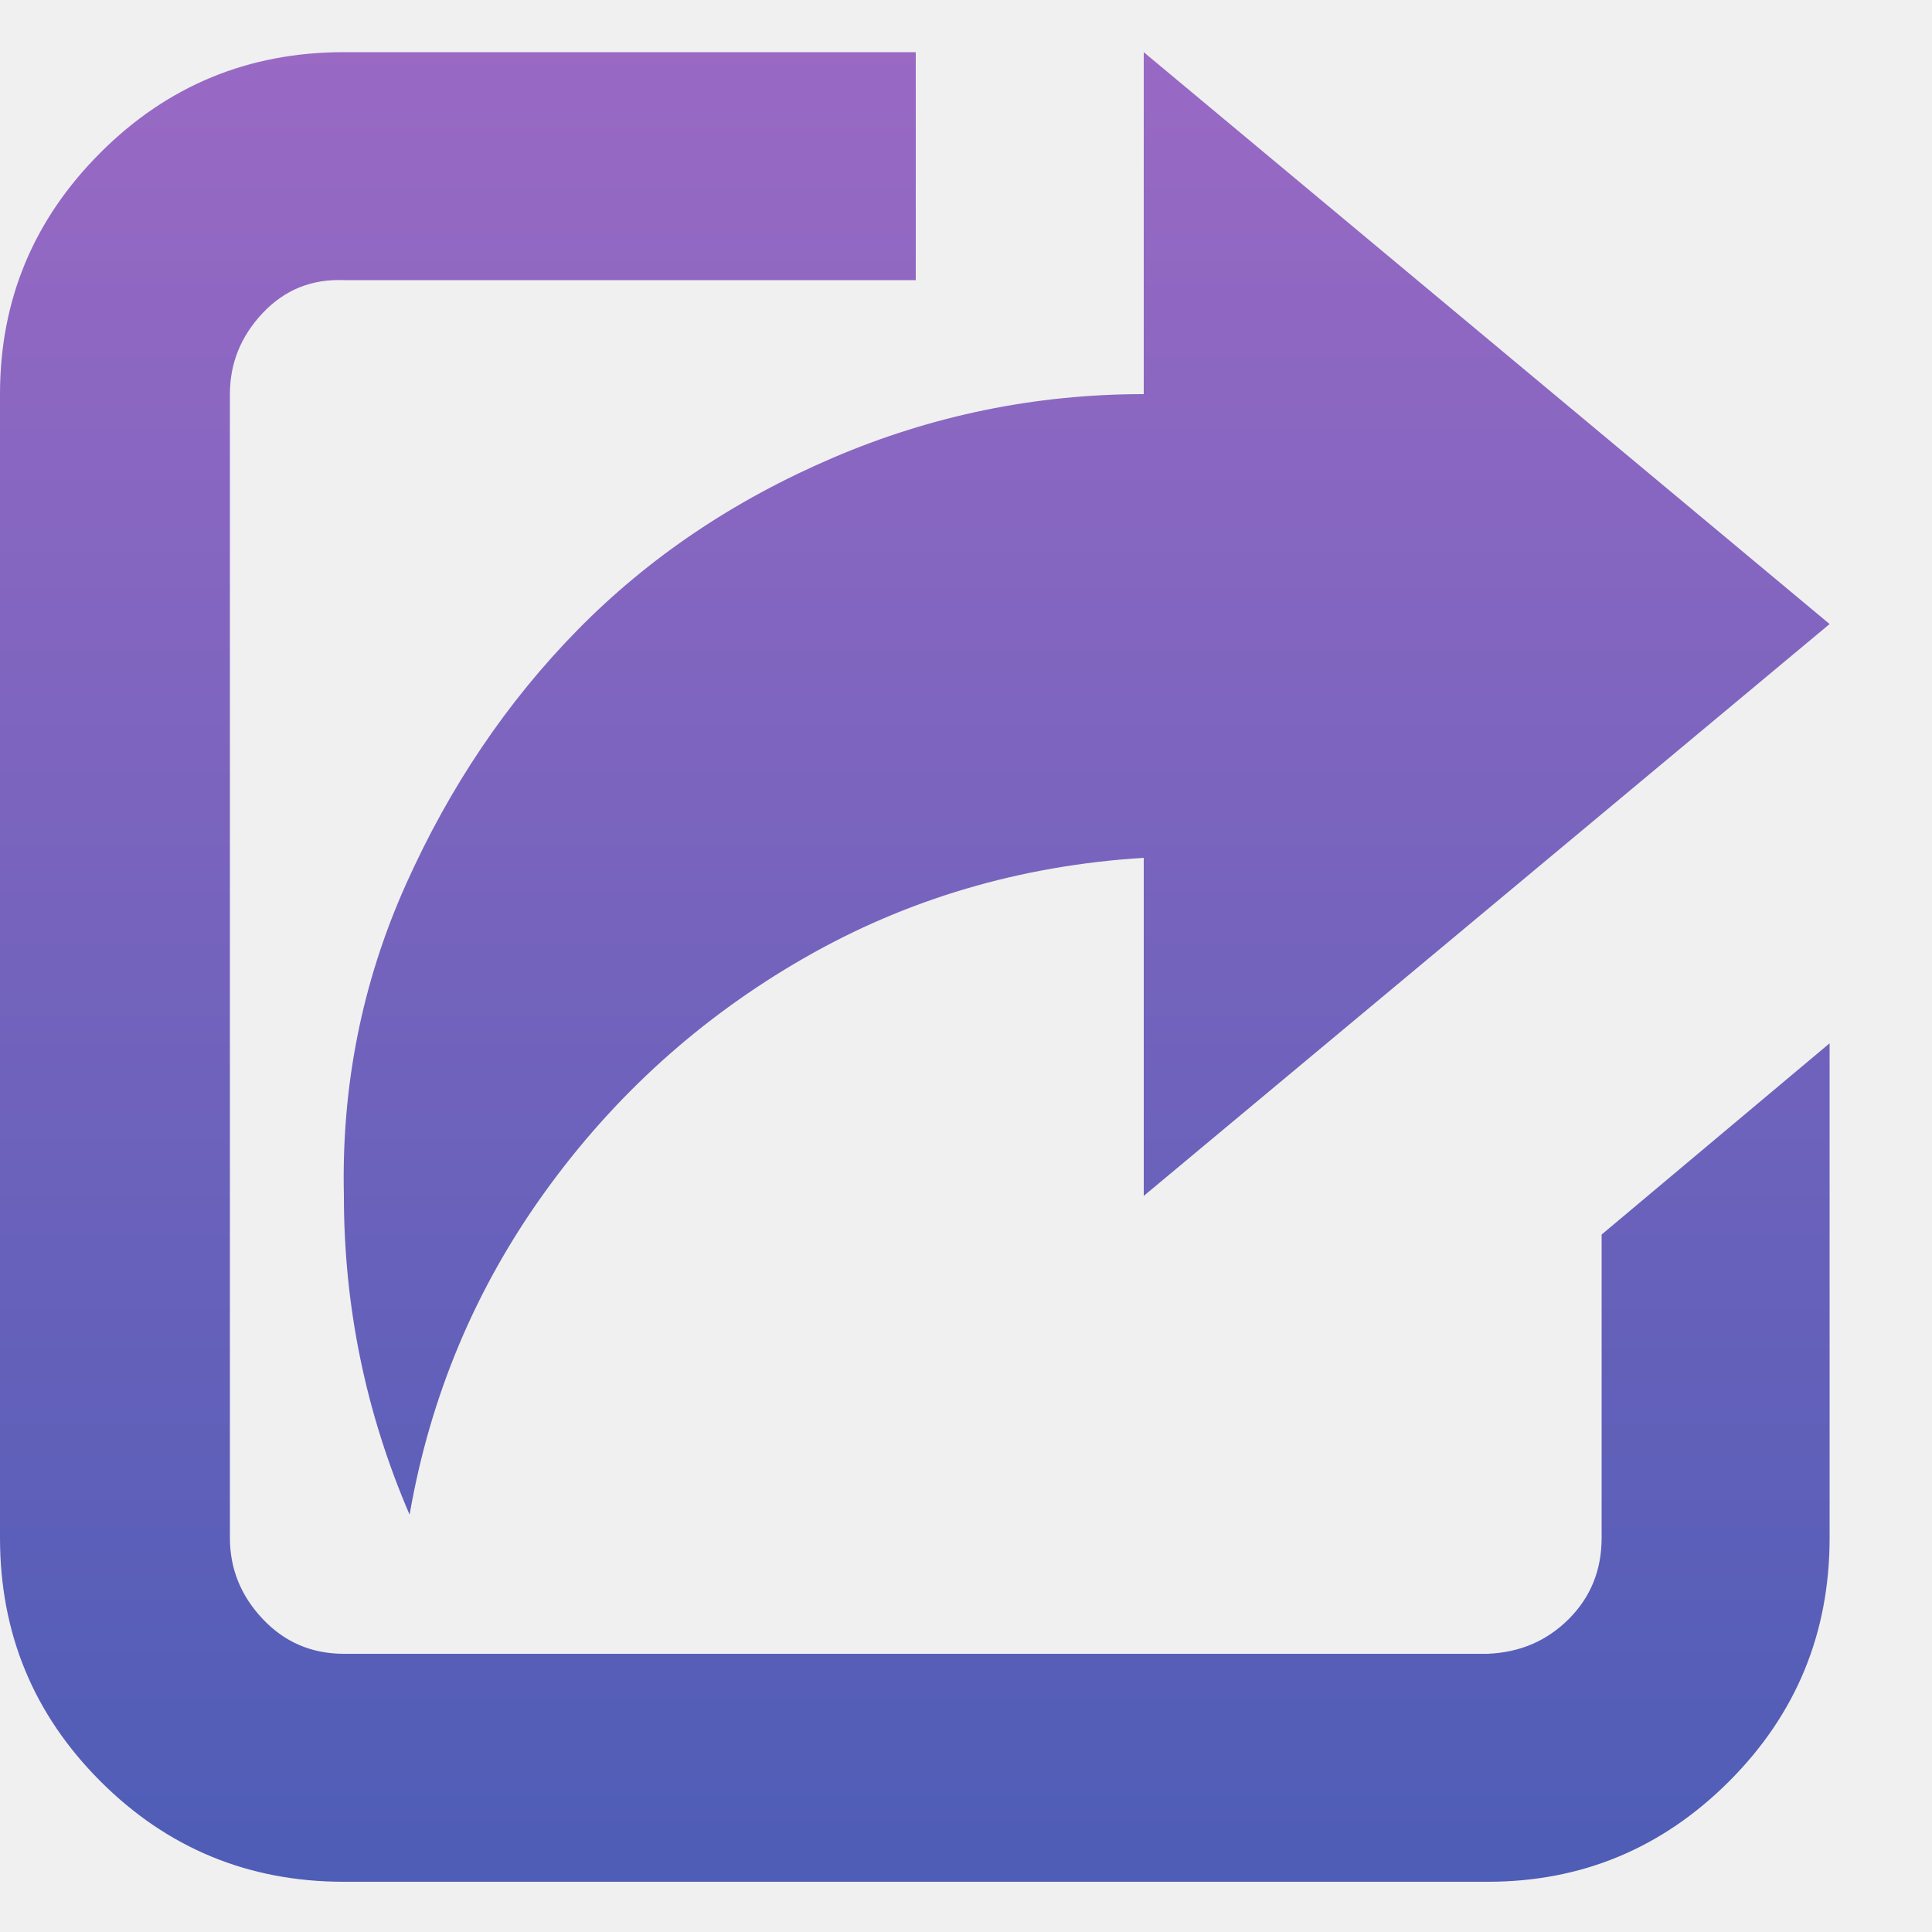
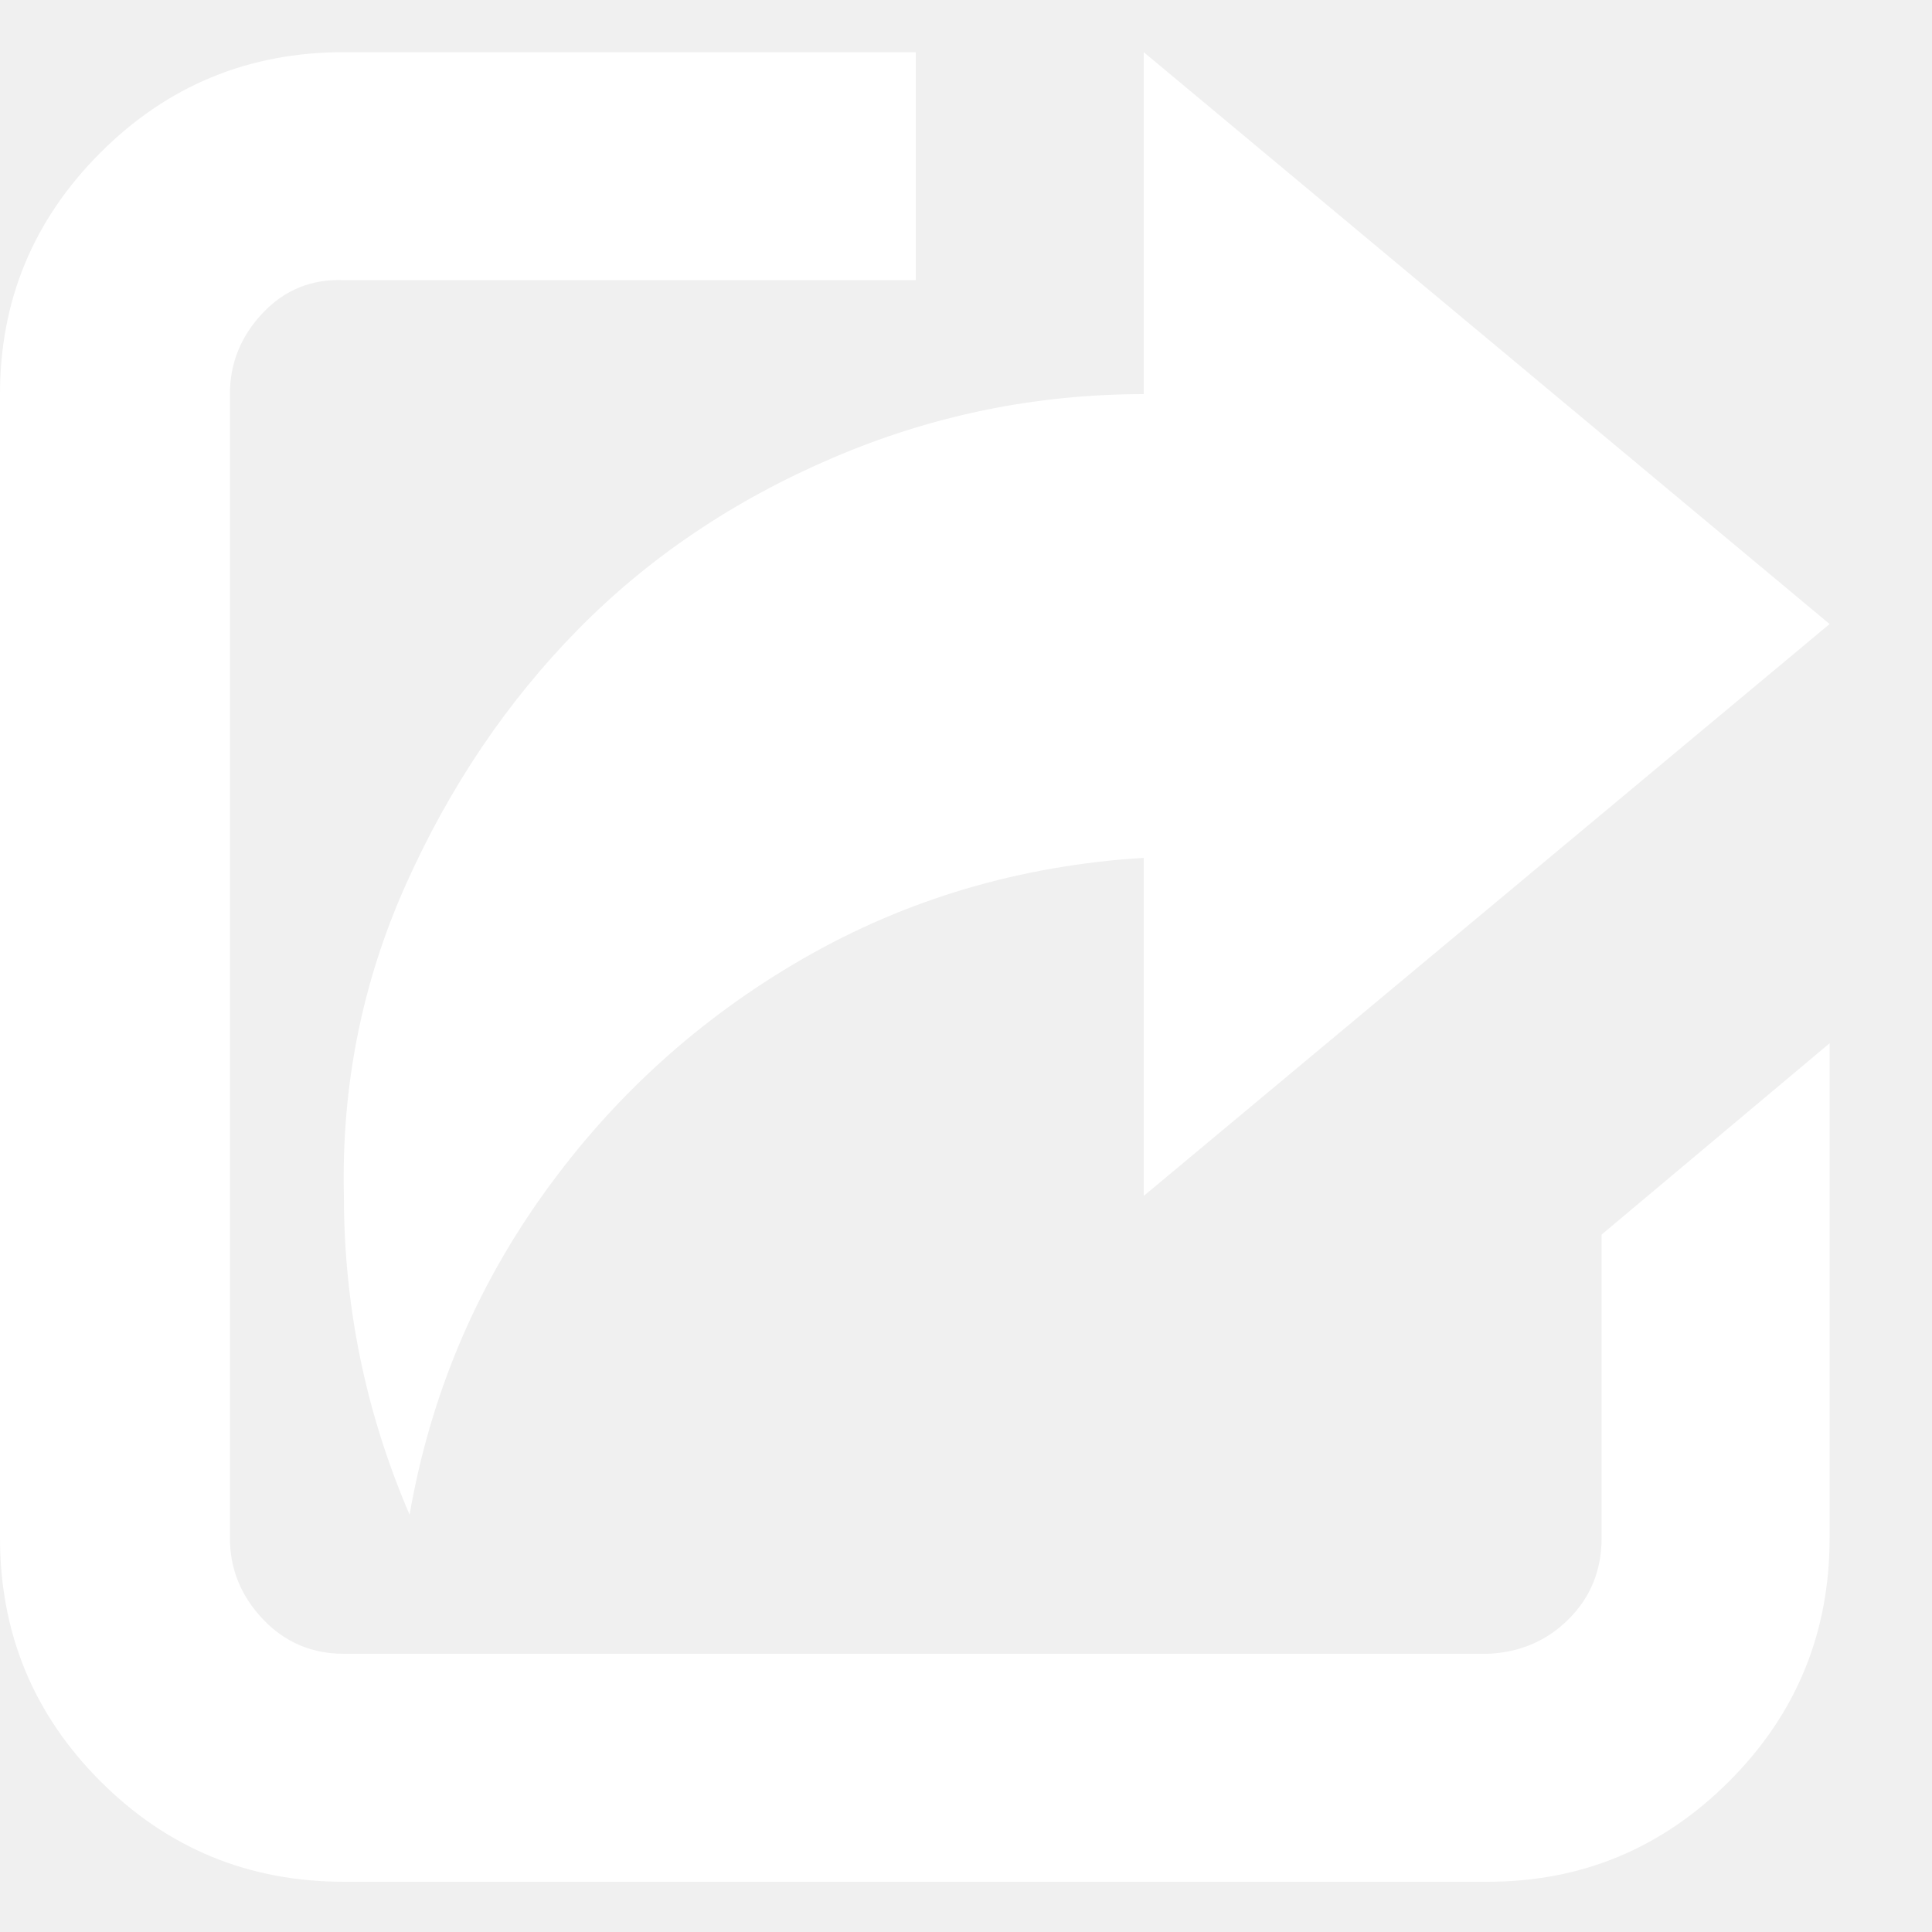
- <svg xmlns="http://www.w3.org/2000/svg" width="48" height="48" viewBox="0 0 48 48" fill="none">
-   <path d="M0 38.208C0 40.576 0.832 42.592 2.496 44.256C4.16 45.92 6.176 46.752 8.544 46.752H36.96C39.296 46.752 41.296 45.92 42.96 44.256C44.624 42.592 45.456 40.576 45.456 38.208V25.92L39.792 30.672V38.208C39.792 39.008 39.52 39.68 38.976 40.224C38.432 40.768 37.76 41.056 36.96 41.088H8.544C7.744 41.088 7.072 40.8 6.528 40.224C5.984 39.648 5.712 38.976 5.712 38.208V9.792C5.712 9.024 5.984 8.352 6.528 7.776C7.072 7.2 7.744 6.928 8.544 6.96H22.752V1.296H8.544C6.176 1.296 4.16 2.128 2.496 3.792C0.832 5.456 0 7.456 0 9.792L0 38.208ZM8.544 29.712C8.544 32.464 9.088 35.104 10.176 37.632C10.688 34.688 11.808 32.016 13.536 29.616C15.264 27.216 17.408 25.28 19.968 23.808C22.528 22.336 25.344 21.504 28.416 21.312V29.712L45.456 15.504L28.416 1.296V9.792C25.728 9.792 23.152 10.32 20.688 11.376C18.224 12.432 16.112 13.856 14.352 15.648C12.592 17.44 11.168 19.552 10.08 21.984C8.992 24.416 8.48 26.992 8.544 29.712Z" fill="url(#paint0_linear_138_4237)" />
-   <defs>
-     <linearGradient id="paint0_linear_138_4237" x1="22.728" y1="1.296" x2="22.728" y2="46.752" gradientUnits="userSpaceOnUse">
-       <stop stop-color="#9969C4" />
-       <stop offset="1" stop-color="#4E5DB6" />
-     </linearGradient>
-   </defs>
+ <svg xmlns="http://www.w3.org/2000/svg" width="25" height="25" viewBox="0 0 48 48" fill="none">
+   <path d="M0 38.208C0 40.576 0.832 42.592 2.496 44.256C4.16 45.92 6.176 46.752 8.544 46.752H36.96C39.296 46.752 41.296 45.92 42.96 44.256C44.624 42.592 45.456 40.576 45.456 38.208V25.92L39.792 30.672V38.208C39.792 39.008 39.52 39.68 38.976 40.224C38.432 40.768 37.76 41.056 36.96 41.088H8.544C7.744 41.088 7.072 40.8 6.528 40.224C5.984 39.648 5.712 38.976 5.712 38.208V9.792C5.712 9.024 5.984 8.352 6.528 7.776C7.072 7.2 7.744 6.928 8.544 6.96H22.752V1.296H8.544C6.176 1.296 4.16 2.128 2.496 3.792C0.832 5.456 0 7.456 0 9.792L0 38.208ZM8.544 29.712C8.544 32.464 9.088 35.104 10.176 37.632C10.688 34.688 11.808 32.016 13.536 29.616C15.264 27.216 17.408 25.28 19.968 23.808C22.528 22.336 25.344 21.504 28.416 21.312V29.712L45.456 15.504L28.416 1.296V9.792C25.728 9.792 23.152 10.32 20.688 11.376C18.224 12.432 16.112 13.856 14.352 15.648C12.592 17.44 11.168 19.552 10.08 21.984C8.992 24.416 8.48 26.992 8.544 29.712Z" fill="#fff" />
</svg>
